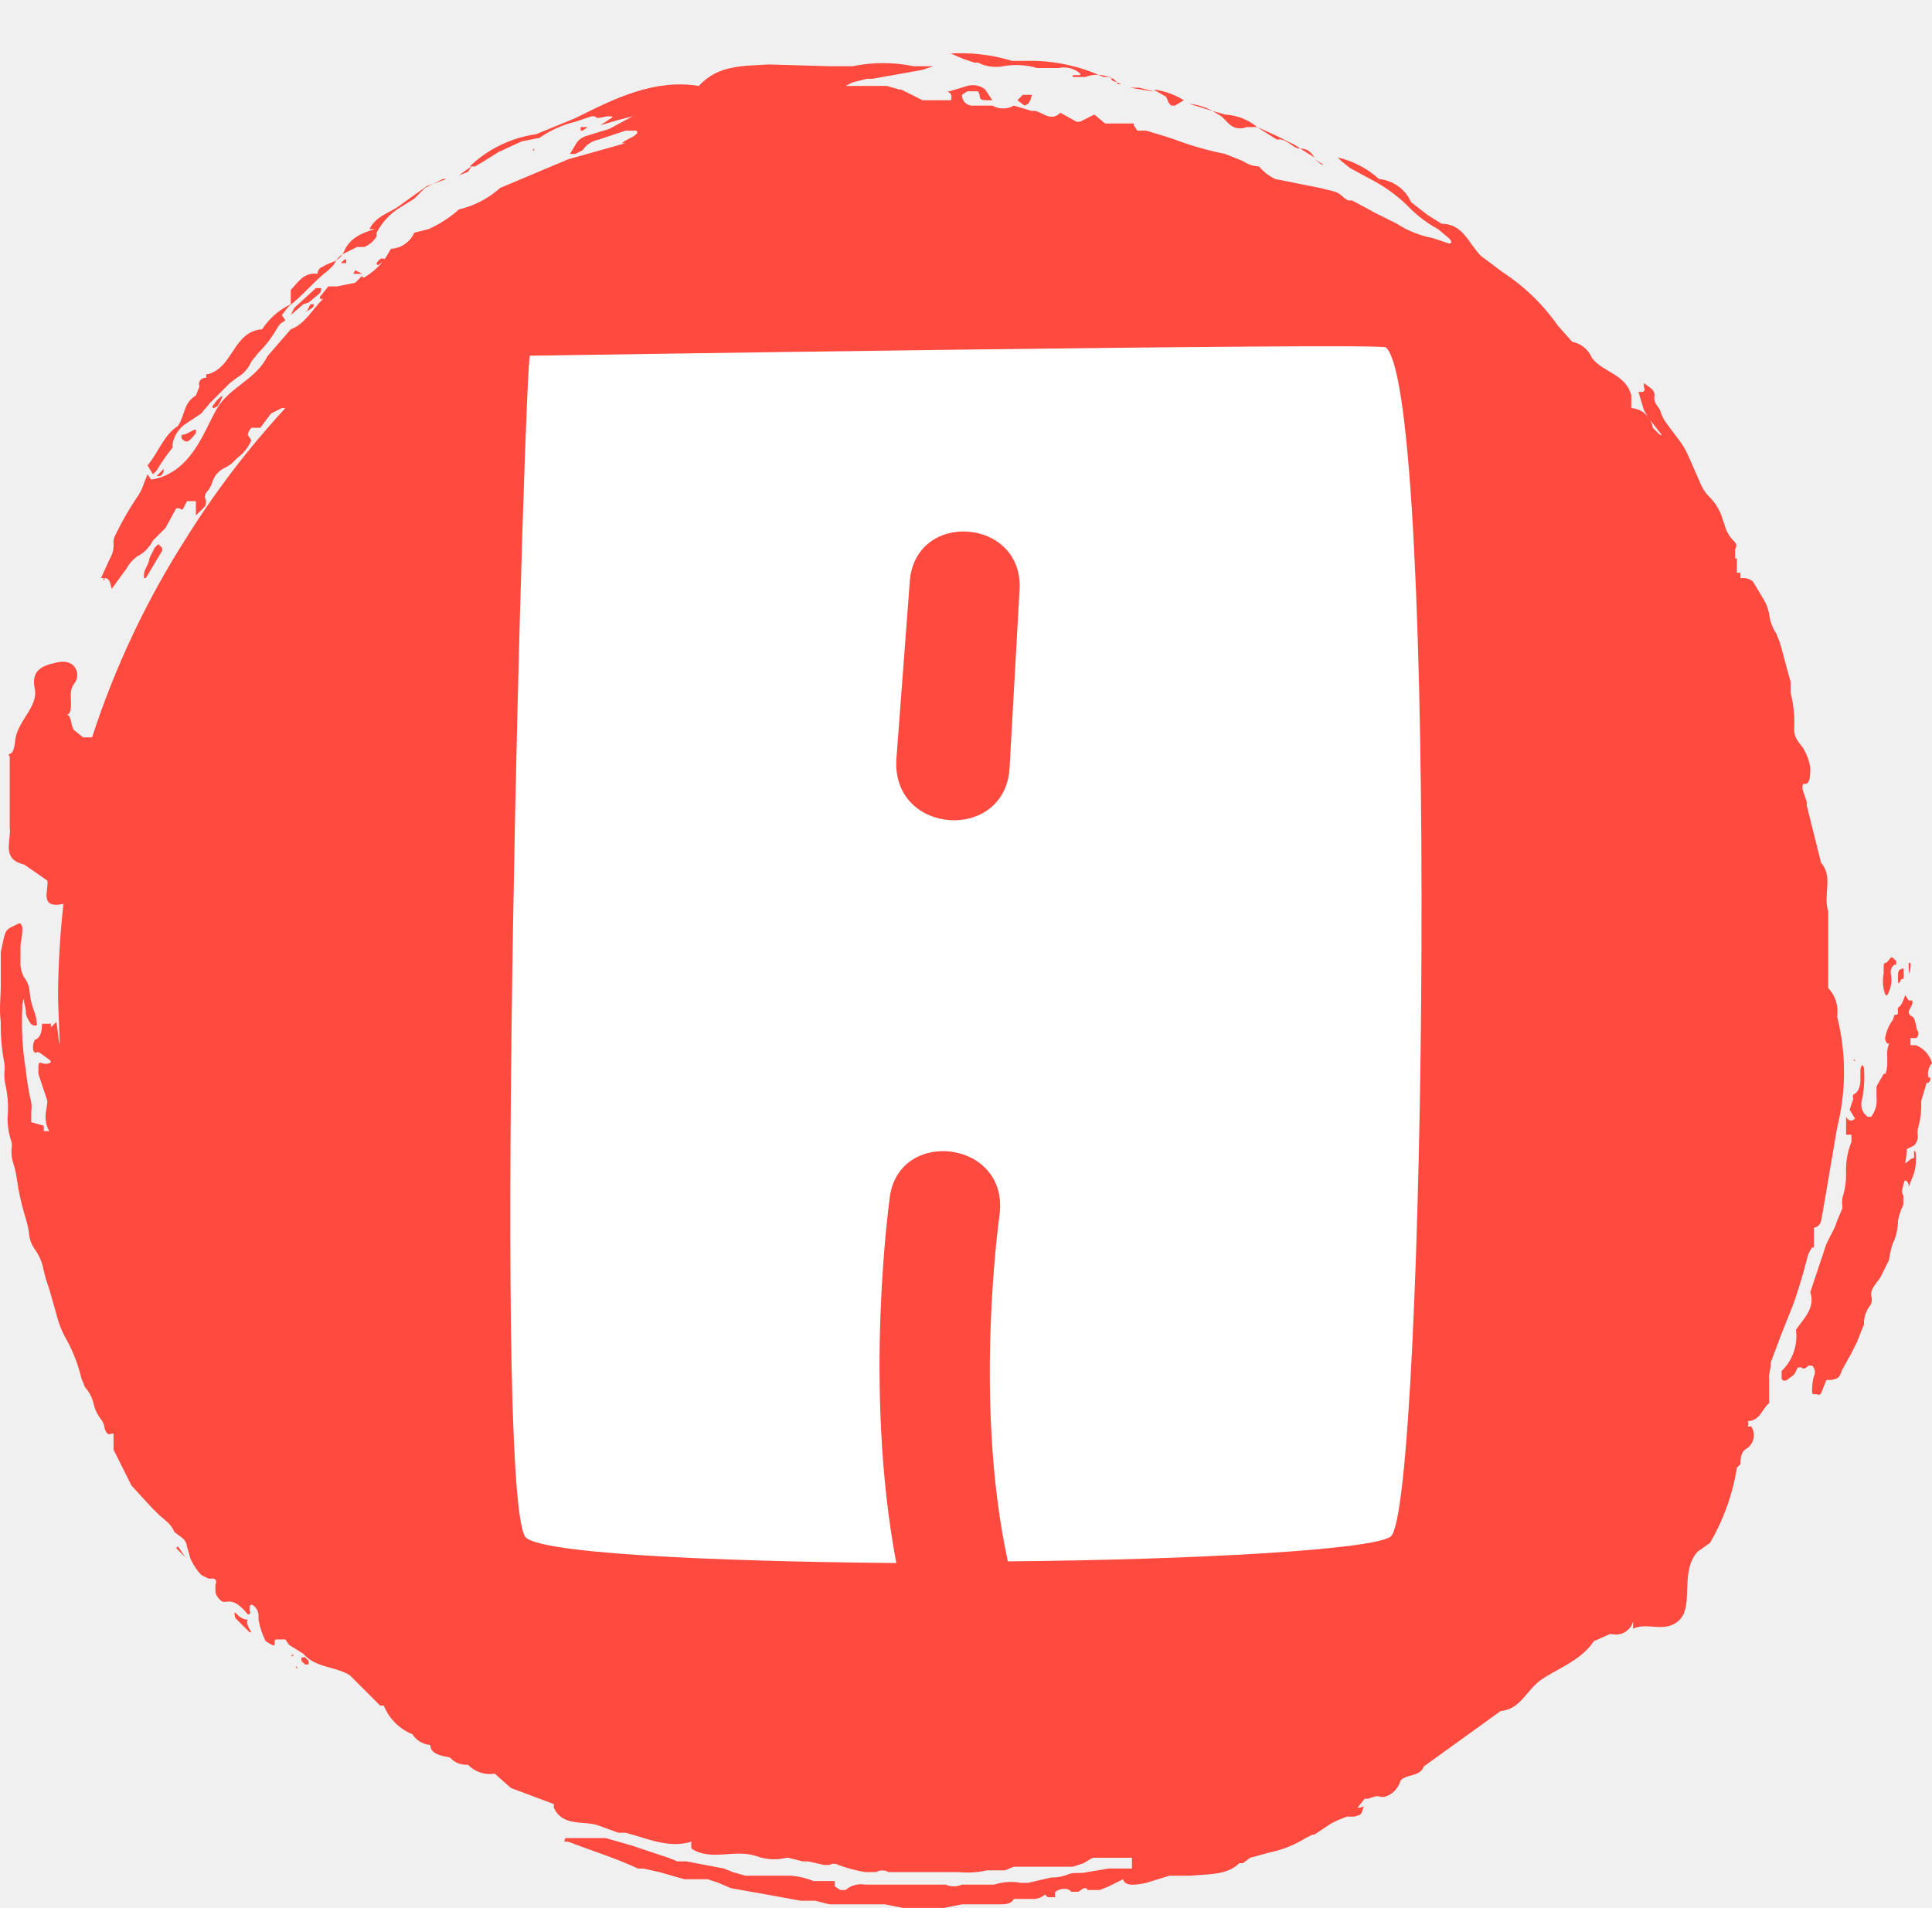
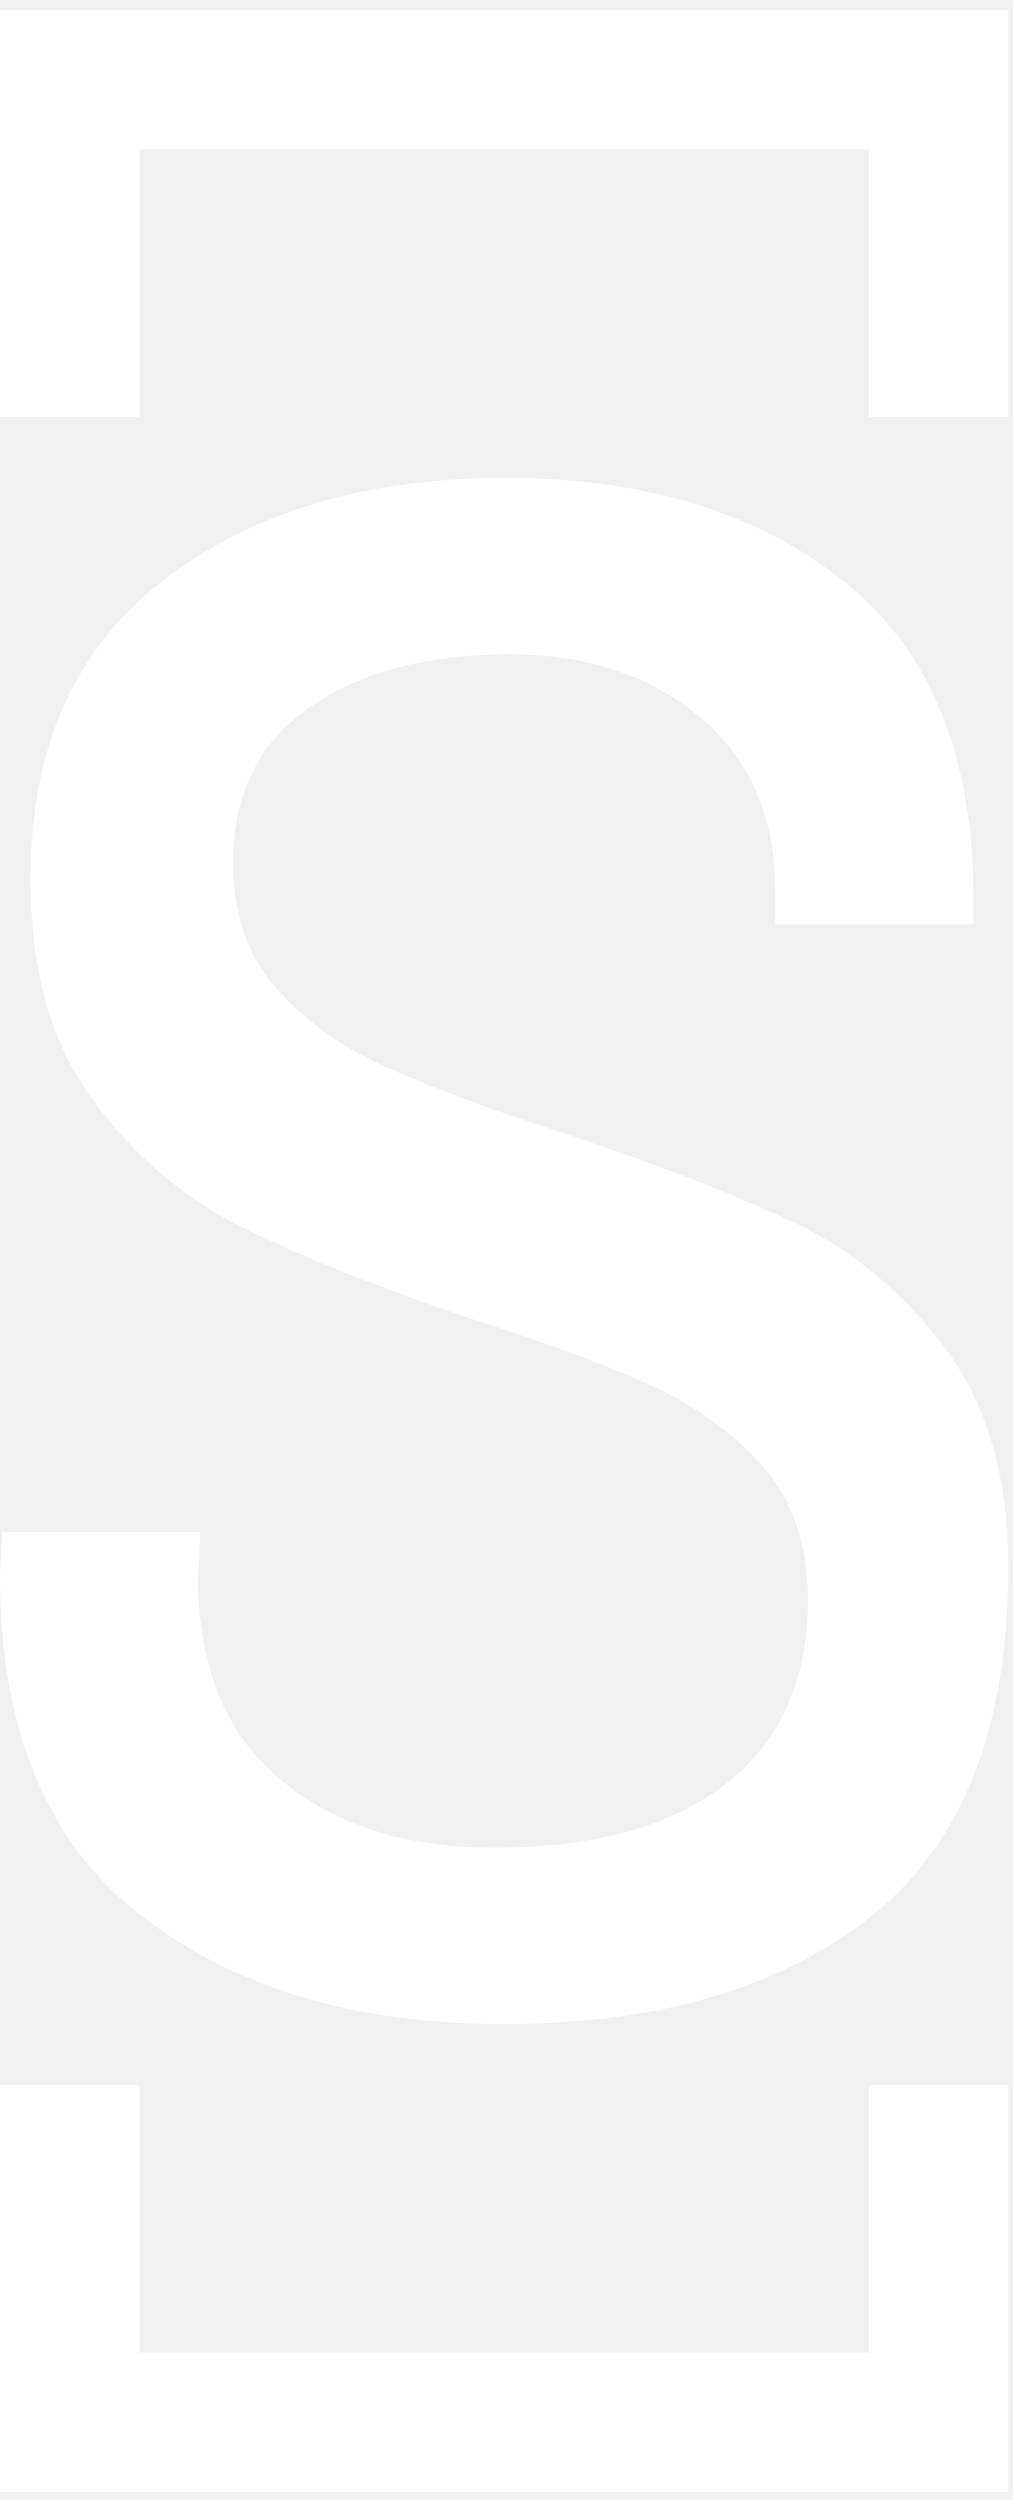
- <svg xmlns="http://www.w3.org/2000/svg" width="308.761" height="304.916" viewBox="0 0 106.008 104.687" class="css-1j8o68f" version="1.1" id="svg23">
-   <defs id="SvgjsDefs2684" />
-   <g id="SvgjsG2685" featurekey="rootContainer" transform="matrix(0.9820593,0,0,0.9820593,-0.05456052,0)" fill="#ff4a3f">
-     <g id="g17">
-       <path d="M19.8 15.3h.5l-.4-.2zm.5.1zm.8-.7c0 .1 0 .1.1.1l.4-.3c-.2-.1-.3-.1-.5.2zm.4-.2zm-4.1 2.3zm-.2.6l.3-.2c.1-.1.1-.2.1-.2h-.2l-.2.4c-.1-.1-.1 0 0 0zm2.2-2.9h-.1l-.2.2h.3zm-2.1 2.4l.6-.5c.1-.1.1-.2.1-.3h-.3l-1.2 1.1-.2.4.7-.6zm-1.1.8z" id="path3" />
-       <path d="M9.7 25v-.2a1.7 1.7 0 0 1 .7-1.1l.9-.6.5-.6.7-.7.4-.4.4-.3a1.9 1.9 0 0 0 .8-.9l.4-.5a5.9 5.9 0 0 0 1-1.3l.2-.3.3-.2-.2-.3.4-.5c.8-.6 1.4-1.4 2.2-2l.3-.3a1.4 1.4 0 0 1 .5-.6l.8-.4h.4a1.4 1.4 0 0 0 .7-.6V13a3.5 3.5 0 0 1 1.3-1.4l.8-.5.2-.2.4-.4 1-.5h.2l-1.1.4-1.4 1c-.6.5-1.4.6-1.8 1.4h.3c-.7.2-1.4.5-1.7 1.2s-.8.6-1.2.9a.4.4 0 0 0-.3.4c-.8-.1-1.1.5-1.5.9v.8a3.9 3.9 0 0 0-1.6 1.4c-1.6.1-1.6 2.1-3 2.5h-.1a.2.2 0 0 0 0 .2c-.3 0-.5.2-.4.5l-.2.5c-.7.4-.6 1.1-1 1.7-.8.5-1.1 1.5-1.7 2.2l.3.5.2-.2a11.6 11.6 0 0 1 .9-1.3zM53.9 3.3l.6.2h.2a2.2 2.2 0 0 0 1.4.2 4.1 4.1 0 0 1 1.9.1h1.2a1.4 1.4 0 0 1 1.2.3.1.1 0 0 1 0 .1H60a.1.1 0 0 0 0 .1h.7a1.8 1.8 0 0 1 1.3 0c.2 0 .1.1.2.2l.5.2h-.2c-.2-.4-.5-.4-.8-.4a9.7 9.7 0 0 0-4.3-.9h-.8A9.8 9.8 0 0 0 53 3h.2zm7.3 3.1zM50.3 4.7zm10.9 1.7h.2-.2zM19 14.7zm32.1-10zm17.6 2.2a.9.9 0 0 0 1 .2h.6a3.1 3.1 0 0 0-1.8-.7l-.7-.2.5.3zm-3.4-1.3c0 .1.1.2.2.3h.2l.5-.3a4.2 4.2 0 0 0-1.7-.6l.7.4zm7.4 2.7l.8.5c-.2-.3-.4-.5-.8-.5z" id="path5" />
-       <path d="M99 76.1l.6-1.6.6-1.5c.2-.5.6-1.8.8-2.6a1.7 1.7 0 0 1 .3-.7h.1v-1.1c.5-.1.4-.6.5-.9l.8-4.7a12.7 12.7 0 0 0 0-6.2 1.9 1.9 0 0 0-.5-1.6v-4.3c-.3-.9.3-1.9-.4-2.7L101 45a.4.4 0 0 0 0-.2l-.2-.6a.5.5 0 0 1 0-.4h.1c.3 0 .3-.5.3-.9a3 3 0 0 0-.4-1.1l-.3-.4a1.1 1.1 0 0 1-.2-.7 6.7 6.7 0 0 0-.2-2v-.6c-.2-.7-.4-1.5-.6-2.2l-.2-.5a2.5 2.5 0 0 1-.4-1.1 2.5 2.5 0 0 0-.3-.8l-.6-1a.8.8 0 0 0-.6-.2h-.1V32h-.2v-.8H97V31a.4.4 0 0 0 0-.1v-.2c.1-.2.1-.3-.1-.5a1.8 1.8 0 0 1-.4-.6l-.2-.6a2.9 2.9 0 0 0-.7-1.2 2.2 2.2 0 0 1-.5-.7l-.7-1.6a4.3 4.3 0 0 0-.6-1l-.6-.8a2.4 2.4 0 0 1-.4-.8l-.2-.3a.6.6 0 0 1-.1-.5.5.5 0 0 0-.2-.4l-.4-.3v.2c.1.2 0 .3-.1.3h-.2l.3 1 .3.5.7.9h-.1l-.2-.2-.2-.2a1.3 1.3 0 0 0-1.2-1.1v-.7c-.3-1.2-1.6-1.3-2.2-2.1a1.5 1.5 0 0 0-1.1-.9l-.8-.9a11.3 11.3 0 0 0-3.1-3l-.8-.6-.4-.3c-.7-.7-1-1.8-2.2-1.8l-.8-.5-.9-.7a2.2 2.2 0 0 0-1.8-1.3 5.1 5.1 0 0 0-2.3-1.2l.2.2.5.4 1.3.7a8.5 8.5 0 0 1 2.1 1.6 6.8 6.8 0 0 0 1.5 1.1l.6.5c.1.1.2.2.1.3H81l-.9-.3a5.6 5.6 0 0 1-2-.8l-1.2-.6-1.3-.7h-.2c-.3-.1-.4-.4-.8-.5l-.8-.2-2.5-.5a2.6 2.6 0 0 1-.9-.7 1.7 1.7 0 0 1-.9-.3l-1-.4a18.1 18.1 0 0 1-2.8-.8l-.6-.2-1-.3h-.5l-.2-.3v-.1h-1.6l-.6-.5-.4.2-.4.2h-.2l-.9-.5c-.6.6-1.1-.2-1.6-.1l-1-.3a1.2 1.2 0 0 1-1.2 0h-1.2a.6.6 0 0 1-.5-.6l.3-.2h.6a.7.7 0 0 1 .1.3c0 .2.2.2.5.2h.2l-.4-.6a1.1 1.1 0 0 0-1-.2l-1 .3H53c.3.2.2.3.2.5h-1.6l-.4-.2-.8-.4h-.1l-.7-.2h-2.3l.4-.2.8-.2h.3l1.7-.3 1.1-.2.6-.2h-1.1a8.4 8.4 0 0 0-3.4 0h-1.3L43 3.6c-1.4.1-2.8 0-3.9 1.2-2.5-.4-4.7.7-6.9 1.8l-2.2.9a6.7 6.7 0 0 0-3.7 1.8h.3l.5-.3.8-.5 1.3-.6 1-.2a6 6 0 0 1 2-.9l.9-.3h.2c.1.2.5 0 .7 0h.2c.1 0 .1.1 0 .1l-.6.4 1-.3.8-.2-1.3.7-1.3.4a1 1 0 0 0-.6.5l-.3.5h.3l.4-.2a1.4 1.4 0 0 1 .9-.6l1.5-.5h.5a.1.1 0 0 1 .1.2c-.2.2-.6.3-.8.5h.2l-3.2.9-3.8 1.6a5.2 5.2 0 0 1-2.3 1.2 6.6 6.6 0 0 1-1.7 1.1l-.8.2a1.5 1.5 0 0 1-1.3.9l-.3.5a3.7 3.7 0 0 1-1.2 1.1h-.1v-.1l-.2.2-.2.2-1 .2h-.5l-.4.5c-.1.1-.1.2 0 .2h.1c-.6.6-1 1.4-1.8 1.7L15 19.9c-.6 1.2-1.8 1.6-2.6 2.6s-1.4 3.9-3.9 4.3l-.2-.3-.2.5a2.7 2.7 0 0 1-.4.8 16.9 16.9 0 0 0-1.2 2.1.8.8 0 0 0-.1.5 1.4 1.4 0 0 1-.2.8l-.5 1.1h.2c.3 0 .3.3.4.6l.8-1.1a2.2 2.2 0 0 1 .6-.7 2 2 0 0 0 .9-.9l.3-.3.4-.4.6-1.1h.2c.1.1.1.1.2 0l.2-.4h.5v.8l.5-.5a.5.5 0 0 0 0-.5.4.4 0 0 1 .1-.3 1.5 1.5 0 0 0 .3-.5 1.3 1.3 0 0 1 .8-.9l.3-.2.3-.3a2.4 2.4 0 0 0 .8-1l-.2-.3c0-.1.1-.3.2-.4h.5l.6-.8.6-.3h.2a48.8 48.8 0 0 0-5.5 7.2h-.1.1a48.4 48.4 0 0 0-5.3 11.2h-.5l-.5-.4c-.2-.2-.1-.7-.4-.9h.1c.3-.5-.1-1.2.3-1.7s.1-1.4-.9-1.2-1.5.5-1.3 1.5-1 1.8-1.1 2.9-.5.5-.3.9v3.9c.1.8-.5 1.8.8 2.1l1.3.9c.1.5-.5 1.6.9 1.3a49.2 49.2 0 0 0-.3 5c0 1.1.1 2.2.1 3.3v-.4c-.1-.4-.1-.8-.2-1.3l-.3.3v-.2h-.5c0 .5-.1.8-.4.9a.9.9 0 0 0-.1.5c0 .1.1.3.2.2s.4.2.7.4-.2.3-.4.2-.2.1-.2.3v.3l.5 1.5c0 .3-.1.6-.1.9a1.7 1.7 0 0 0 .2.8h-.3v-.3l-.7-.2v-.6a1.5 1.5 0 0 0 0-.5 14.6 14.6 0 0 1-.3-1.8 16.6 16.6 0 0 1-.2-3.5.9.9 0 0 1 .1-.5v.2a2.9 2.9 0 0 1 .1.5.8.8 0 0 0 .1.4c.1.2.2.4.4.4s.1-.1.1-.2a2.1 2.1 0 0 0-.1-.5 4.2 4.2 0 0 1-.3-1.3 1.5 1.5 0 0 0-.3-.7 1.6 1.6 0 0 1-.2-.9v-.8c0-.3.1-.6.1-.9a.5.5 0 0 0-.1-.4h-.1c-.8.4-.7.2-1 1.6V55c0 .7-.1 1.4 0 2.1a10.8 10.8 0 0 0 .2 2.3 1.8 1.8 0 0 1 0 .5 3.1 3.1 0 0 0 .1.9 5.9 5.9 0 0 1 .1 1.3 3.9 3.9 0 0 0 .2 1.7 1.2 1.2 0 0 1 0 .4 2.1 2.1 0 0 0 .1.8 4.9 4.9 0 0 1 .2.9 14 14 0 0 0 .5 2.2 5 5 0 0 1 .2 1 1.7 1.7 0 0 0 .3.7 2.9 2.9 0 0 1 .5 1.2 8.5 8.5 0 0 0 .3 1l.4 1.4a5.4 5.4 0 0 0 .6 1.5 8.5 8.5 0 0 1 .8 2.1l.2.5a2.1 2.1 0 0 1 .5 1 2.1 2.1 0 0 0 .4.8 1 1 0 0 1 .2.5c.1.3.2.4.4.3h.1v.9l.5 1 .5 1 1.1 1.2.4.4c.3.3.7.5.9 1l.4.3a.7.7 0 0 1 .3.5l.2.7a3.3 3.3 0 0 0 .6.9l.4.2h.3a.2.2 0 0 1 .1.3 2.5 2.5 0 0 0 0 .5.9.9 0 0 0 .4.5h.2c.4-.1.8.2 1.2.7h.1c0-.1.1-.1 0-.2v-.2c0-.1.1-.2.2-.1a.7.7 0 0 1 .3.6v.2a4.3 4.3 0 0 0 .4 1.2c.5.3.5.3.5.1s0-.2.2-.2h.4l.2.3.8.5c.7.8 1.8.7 2.6 1.2l1.7 1.7h.2a2.9 2.9 0 0 0 1.6 1.6 1.3 1.3 0 0 0 1 .6c0 .5.6.6 1.1.7a1.2 1.2 0 0 0 .8.4h.2a1.7 1.7 0 0 0 1.5.5l.9.8 2.4.9v.2c.5 1.1 1.7.7 2.5 1l1.1.4h.4c1.2.3 2.4.9 3.7.5a.7.7 0 0 0 0 .4c1.1.7 2.4 0 3.6.4a2.9 2.9 0 0 0 1.7.1h.1l.8.2h.3l.9.2h.3a.5.5 0 0 1 .5 0 7.9 7.9 0 0 0 1.5.4h.6a.7.7 0 0 1 .7 0h3.9a5 5 0 0 0 1.6-.1h1l.5-.2H60l.6-.2.5-.3h2.2v.6H62l-1.2.2c-.4.1-.7 0-1 .1a2.4 2.4 0 0 1-1 .2l-1.3.3h-.4a3.1 3.1 0 0 0-1.5.1h-1.8a1.1 1.1 0 0 1-.9 0h-4.5a1.3 1.3 0 0 0-1.1.3H47l-.3-.2v-.3h-1.2a4.1 4.1 0 0 0-1.3-.3h-2.5l-.7-.2-.5-.2-2.1-.4h-.5l-.5-.2-2.1-.7-1.4-.4h-2.2c-.1 0-.1.1-.1.2h.2c1.3.5 2.6.9 3.9 1.5h.3l.9.2 1.4.4h1.3l.6.2.7.3 1.7.3 1.1.2 1.1.2h.8l.8.2h3.1l1 .2h2.3l1-.2H56c.4 0 .6-.1.7-.3h1a1 1 0 0 0 .8-.3c-.1.1 0 .1.1.2h.4v-.2c0-.1 0-.1.2-.2s.6-.1.7.1h.4l.3-.2c.2 0 .2 0 .2.1h.7l.5-.2.8-.4c.1.3.4.4 1.3.2l1.3-.4h1.2c.9-.1 2 0 2.7-.7h.2l.4-.3 1.1-.3a6.1 6.1 0 0 0 2-.8l.4-.2h.1l.9-.6.4-.2.5-.2h.4c.4-.1.4-.1.5-.4s0-.1-.2-.1h-.1l.4-.5h.2c.3-.1.5-.2.7-.1h.2a1.3 1.3 0 0 0 .9-.9c.3-.4 1.1-.2 1.3-.8l4.3-3.1c1.1-.1 1.4-1.1 2.2-1.7s2.3-1.1 3-2.2l.9-.4h.1a1 1 0 0 0 1.2-.7v.4c.8-.4 1.8.3 2.6-.5s0-2.7 1-3.8l.7-.5a12.1 12.1 0 0 0 1.5-4.2l.2-.2c0-.3 0-.7.4-.9a.9.9 0 0 0 .2-1.2h-.2a.3.3 0 0 0 0-.3c.7 0 .8-.7 1.2-1V77a.5.5 0 0 1 0-.2 3.8 3.8 0 0 0 .1-.7zM5.9 32.2z" id="path7" />
-       <path d="M26.4 9.3l-.3.2-.4.3.5-.2zm6.1-2h.1l.3-.2h-.4zm-2.6 1l-.1.1h.1v-.1zm-1.5 1.4zm1.3-.2zm-6.3 3.1zM9.2 26.2l-.4.4H9a.4.4 0 0 0 .2-.4zm3-3.5a2.1 2.1 0 0 0 .3-.6 1.5 1.5 0 0 0-.5.5c-.1.1-.1.2 0 .2zM11 24.2V24c-.2 0-.5.3-.8.3v.2c.3.3.4.2.8-.3zm3 66.2zM73.9 9.2h.1l-.5-.3zm-2.5-1.4c.5-.1.8.4 1.2.5h.1l-.3-.2-1-.5-1.1-.5.3.2zM52.8 3.1zm11.7 2h-.1l-1.2-.2h.5zm2 .7l1.3.4a3.3 3.3 0 0 0-1.3-.4zm-9 0a1 1 0 0 0 .2-.5h-.5l-.3.3.4.3zm9 1.6zM49.9 4.2zm2.9.7zM48.5 4zm13.8 2.1a.5.5 0 0 0 0 .1zm44.8 52.3h-.3V58h.3c.1 0 .2-.3.1-.4s-.1-.7-.3-.8a.3.3 0 0 1-.2-.3l.2-.4a.4.4 0 0 0 0-.2h-.2l-.2-.3c-.1.3-.2.6-.4.7a.5.5 0 0 0 0 .2c0 .1 0 .2-.1.2h-.1a1.1 1.1 0 0 1-.1.3 2.3 2.3 0 0 0-.4.9.4.4 0 0 0 .1.4h.1a1.7 1.7 0 0 0-.1.8v.4a1.8 1.8 0 0 1-.1.5h-.1l-.4.7v.6a1.5 1.5 0 0 1-.3 1.1h-.2l-.2-.2a.9.9 0 0 1-.1-.8 6.5 6.5 0 0 0 .1-1.7c0-.1-.1-.2-.1-.2a.5.5 0 0 0-.1.3v.6c0 .2-.1.6-.3.7s-.1.2-.1.3l-.2.6.3.5c-.2.2-.4.1-.5-.1v1h.3v.4a4.2 4.2 0 0 0-.3 1.4 3.3 3.3 0 0 0 0 .4 4 4 0 0 1-.2 1.3 2 2 0 0 0 0 .6l-.3.7a3.2 3.2 0 0 1-.3.7l-.3.6-.9 2.7c.3.9-.4 1.5-.8 2.1a2.7 2.7 0 0 1-.8 2.3v.4c0 .1.1.2.3.1l.4-.3.2-.4h.2c.1.1.2.1.4-.1h.2a.5.5 0 0 1 .1.6 2.9 2.9 0 0 0-.1.8c0 .1 0 .2.1.2h.2c.1.1.2 0 .3-.3l.2-.5h.3c.4-.1.4-.1.6-.6l.5-.9.3-.6.4-1a1.6 1.6 0 0 1 .3-1 .6.6 0 0 0 .1-.6c0-.2 0-.3.2-.6l.3-.4.5-1a4.7 4.7 0 0 1 .2-.9 3 3 0 0 0 .3-1.3 3.8 3.8 0 0 1 .3-.9v-.5c-.1-.2-.1-.2 0-.6s.1-.2.2-.2a.4.4 0 0 1 .1.3l.2-.5a2.3 2.3 0 0 0 .2-.9v-.3c0-.1 0-.3-.1-.3v.4c-.2 0-.3.2-.5.3a6.4 6.4 0 0 0 .1-.8l.4-.2a.7.7 0 0 0 .2-.6 1.4 1.4 0 0 1 0-.3 4.8 4.8 0 0 0 .2-1.4v-.2l.3-1h.1a.3.3 0 0 0 .1-.3h-.1a.9.9 0 0 1 .2-.8 1.5 1.5 0 0 0-.9-1zm-1.2 7.8zm-.2-9.9zm0 0zM9.1 30.8a.3.3 0 0 0 0-.2l-.2-.2-.2.2-.3.6c0 .3-.3.6-.3.9v.2h.1zm96.3 24.8h.1a1.7 1.7 0 0 0 .2-1.2.5.5 0 0 1 .2-.5h.1v-.2l-.2-.2h-.1c-.1.1-.2.3-.3.3s-.1.1-.1.3v.3a2.2 2.2 0 0 0 .1 1.2zM13.2 90.1c-.1 0 0 .2 0 .3l.8.8h.1c-.2-.3-.3-.6-.2-.7a.9.9 0 0 1-.5-.2zm.8.3zm92.3-35.7h.1a2 2 0 0 0 0-.6c-.3.1-.3.1-.3.6s.1.1.2 0z" id="path9" />
-       <path d="M106.7 62a.6.6 0 0 0 .1-.5c0-.1-.1-.2-.1-.1h-.2v.2c0 .4.1.5.2.4zm.1-8.2h-.1v.6a1 1 0 0 0 .1-.6zM17.1 92.6h-.2v.2l.2.2h.2v-.2zm86.6-33.3c0-.1 0-.1-.1-.1zM9.9 86.5l.5.5-.4-.6z" id="path11" />
-       <circle cx="10.5" cy="87.1" transform="rotate(-24.8 10.4 87.159)" id="circle13" />
-       <path d="M9.7 30.1h-.1v.2-.2h.1zm83.2-6.6l-.2-.3h-.1zm-14.7 77.1zM5.9 32.2zm-.1.2a.3.3 0 0 0 .1-.2v.2zm1.9-4.9zM61.5 2.4zm42.8 58.2v.1-.1zM16.4 92.5h-.1c.1.1.2 0 .1-.1zm.2.7h.1l-.1-.1v.1zm73.9-71.3zm15.2 34.4zM14.6 91.7zm92.1-37zm-.8 11.4zM34.6 0z" id="path15" />
-     </g>
-   </g>
-   <g id="SvgjsG2686" featurekey="nameFeature-0" transform="matrix(2.284354,0,0,2.284354,27.98006,-5.60952)" fill="#ffffff">
-     <path d="M9.6 16.48 l-0.32 4.24 c-0.08 1.8 2.6 1.96 2.72 0.2 l0.24 -4.28 c0.12 -1.76 -2.56 -1.96 -2.64 -0.16 z M0.48 11 l0 0 c0.04 0 20.48 -0.32 20.56 -0.2 c1.28 1.12 0.96 27.8 0.12 28.56 c-0.4 0.32 -4.64 0.56 -9.2 0.6 c-0.84 -3.84 -0.2 -8.32 -0.2 -8.32 c0.24 -1.8 -2.44 -2.12 -2.64 -0.4 c0 0.04 -0.64 4.52 0.16 8.76 c-4.56 -0.04 -8.68 -0.24 -8.92 -0.64 c-0.8 -1.44 0 -28.28 0.12 -28.36 z" id="path20" />
+ <svg xmlns="http://www.w3.org/2000/svg" version="1.1" width="2000" height="4940" viewBox="0 0 2000 4940">
+   <g transform="matrix(1,0,0,1,-3.77,2)">
+     <svg viewBox="0 0 100 247" data-background-color="#fefbf6" preserveAspectRatio="xMidYMid meet" height="4940" width="2000">
+       <g id="tight-bounds" transform="matrix(1,0,0,1,0.1885,-0.1)">
+         <svg viewBox="0 0 99.623 247.2" height="247.2" width="99.623">
+           <g>
+             <svg />
+           </g>
+           <g>
+             <svg viewBox="0 0 99.623 247.2" height="247.2" width="99.623">
+               <g transform="matrix(1,0,0,1,0,47.2152)">
+                 <svg viewBox="0 0 99.623 152.77" height="152.77" width="99.623">
+                   <g>
+                     <svg viewBox="0 0 99.623 152.77" height="152.77" width="99.623">
+                       <g>
+                         <svg viewBox="0 0 99.623 152.77" height="152.77" width="99.623">
+                           <g>
+                             <svg viewBox="0 0 99.623 152.77" height="152.77" width="99.623">
+                               <g id="textblocktransform">
+                                 <svg viewBox="0 0 99.623 152.77" height="152.77" width="99.623" id="textblock">
+                                   <g>
+                                     <svg viewBox="0 0 99.623 152.77" height="152.77" width="99.623">
+                                       <g transform="matrix(1,0,0,1,0,0)">
+                                         <svg width="99.623" viewBox="2.05 -34.9 23.15 35.5" height="152.77" data-palette-color="#29231d">
+                                           <path d="M13.6 0.6Q8.5 0.6 5.28-1.9 2.05-4.4 2.05-9.7L2.05-9.7 2.1-10.7 6.65-10.7 6.6-9.65Q6.6-6.6 8.47-5.03 10.35-3.45 13.4-3.45L13.4-3.45Q16.85-3.45 18.73-4.93 20.6-6.4 20.6-9.15L20.6-9.15Q20.6-11 19.58-12.18 18.55-13.35 17.03-14.05 15.5-14.75 12.85-15.6L12.85-15.6Q9.6-16.7 7.6-17.7 5.6-18.7 4.17-20.63 2.75-22.55 2.75-25.7L2.75-25.7Q2.75-30.2 5.8-32.55 8.85-34.9 13.65-34.9L13.65-34.9Q18.45-34.9 21.43-32.52 24.4-30.15 24.4-25.25L24.4-25.25 24.4-24.65 19.85-24.65 19.85-25.4Q19.85-27.95 18.13-29.4 16.4-30.85 13.75-30.85L13.75-30.85Q10.9-30.85 9.15-29.63 7.4-28.4 7.4-26.05L7.4-26.05Q7.4-24.3 8.4-23.18 9.4-22.05 10.9-21.38 12.4-20.7 15-19.85L15-19.85Q18.3-18.75 20.33-17.78 22.35-16.8 23.78-14.88 25.2-12.95 25.2-9.9L25.2-9.9Q25.2-4.4 22.08-1.9 18.95 0.6 13.6 0.6L13.6 0.6Z" opacity="1" transform="matrix(1,0,0,1,0,0)" fill="#ffffff" class="wordmark-text-0" data-fill-palette-color="primary" id="text-0" />
+                                         </svg>
+                                       </g>
+                                     </svg>
+                                   </g>
+                                 </svg>
+                               </g>
+                             </svg>
+                           </g>
+                           <g />
+                         </svg>
+                       </g>
+                     </svg>
+                   </g>
+                 </svg>
+               </g>
+               <path d="M0 41.215L0 1 99.623 1 99.623 41.215 85.846 41.215 85.846 14.777 13.777 14.777 13.777 41.215 0 41.215M0 205.985L0 246.2 99.623 246.2 99.623 205.985 85.846 205.985 85.846 232.423 13.777 232.423 13.777 205.985 0 205.985" fill="#ffffff" stroke="transparent" data-fill-palette-color="tertiary" />
+             </svg>
+           </g>
+           <defs />
+         </svg>
+         <rect width="99.623" height="247.2" fill="none" stroke="none" visibility="hidden" />
+       </g>
+     </svg>
  </g>
</svg>
